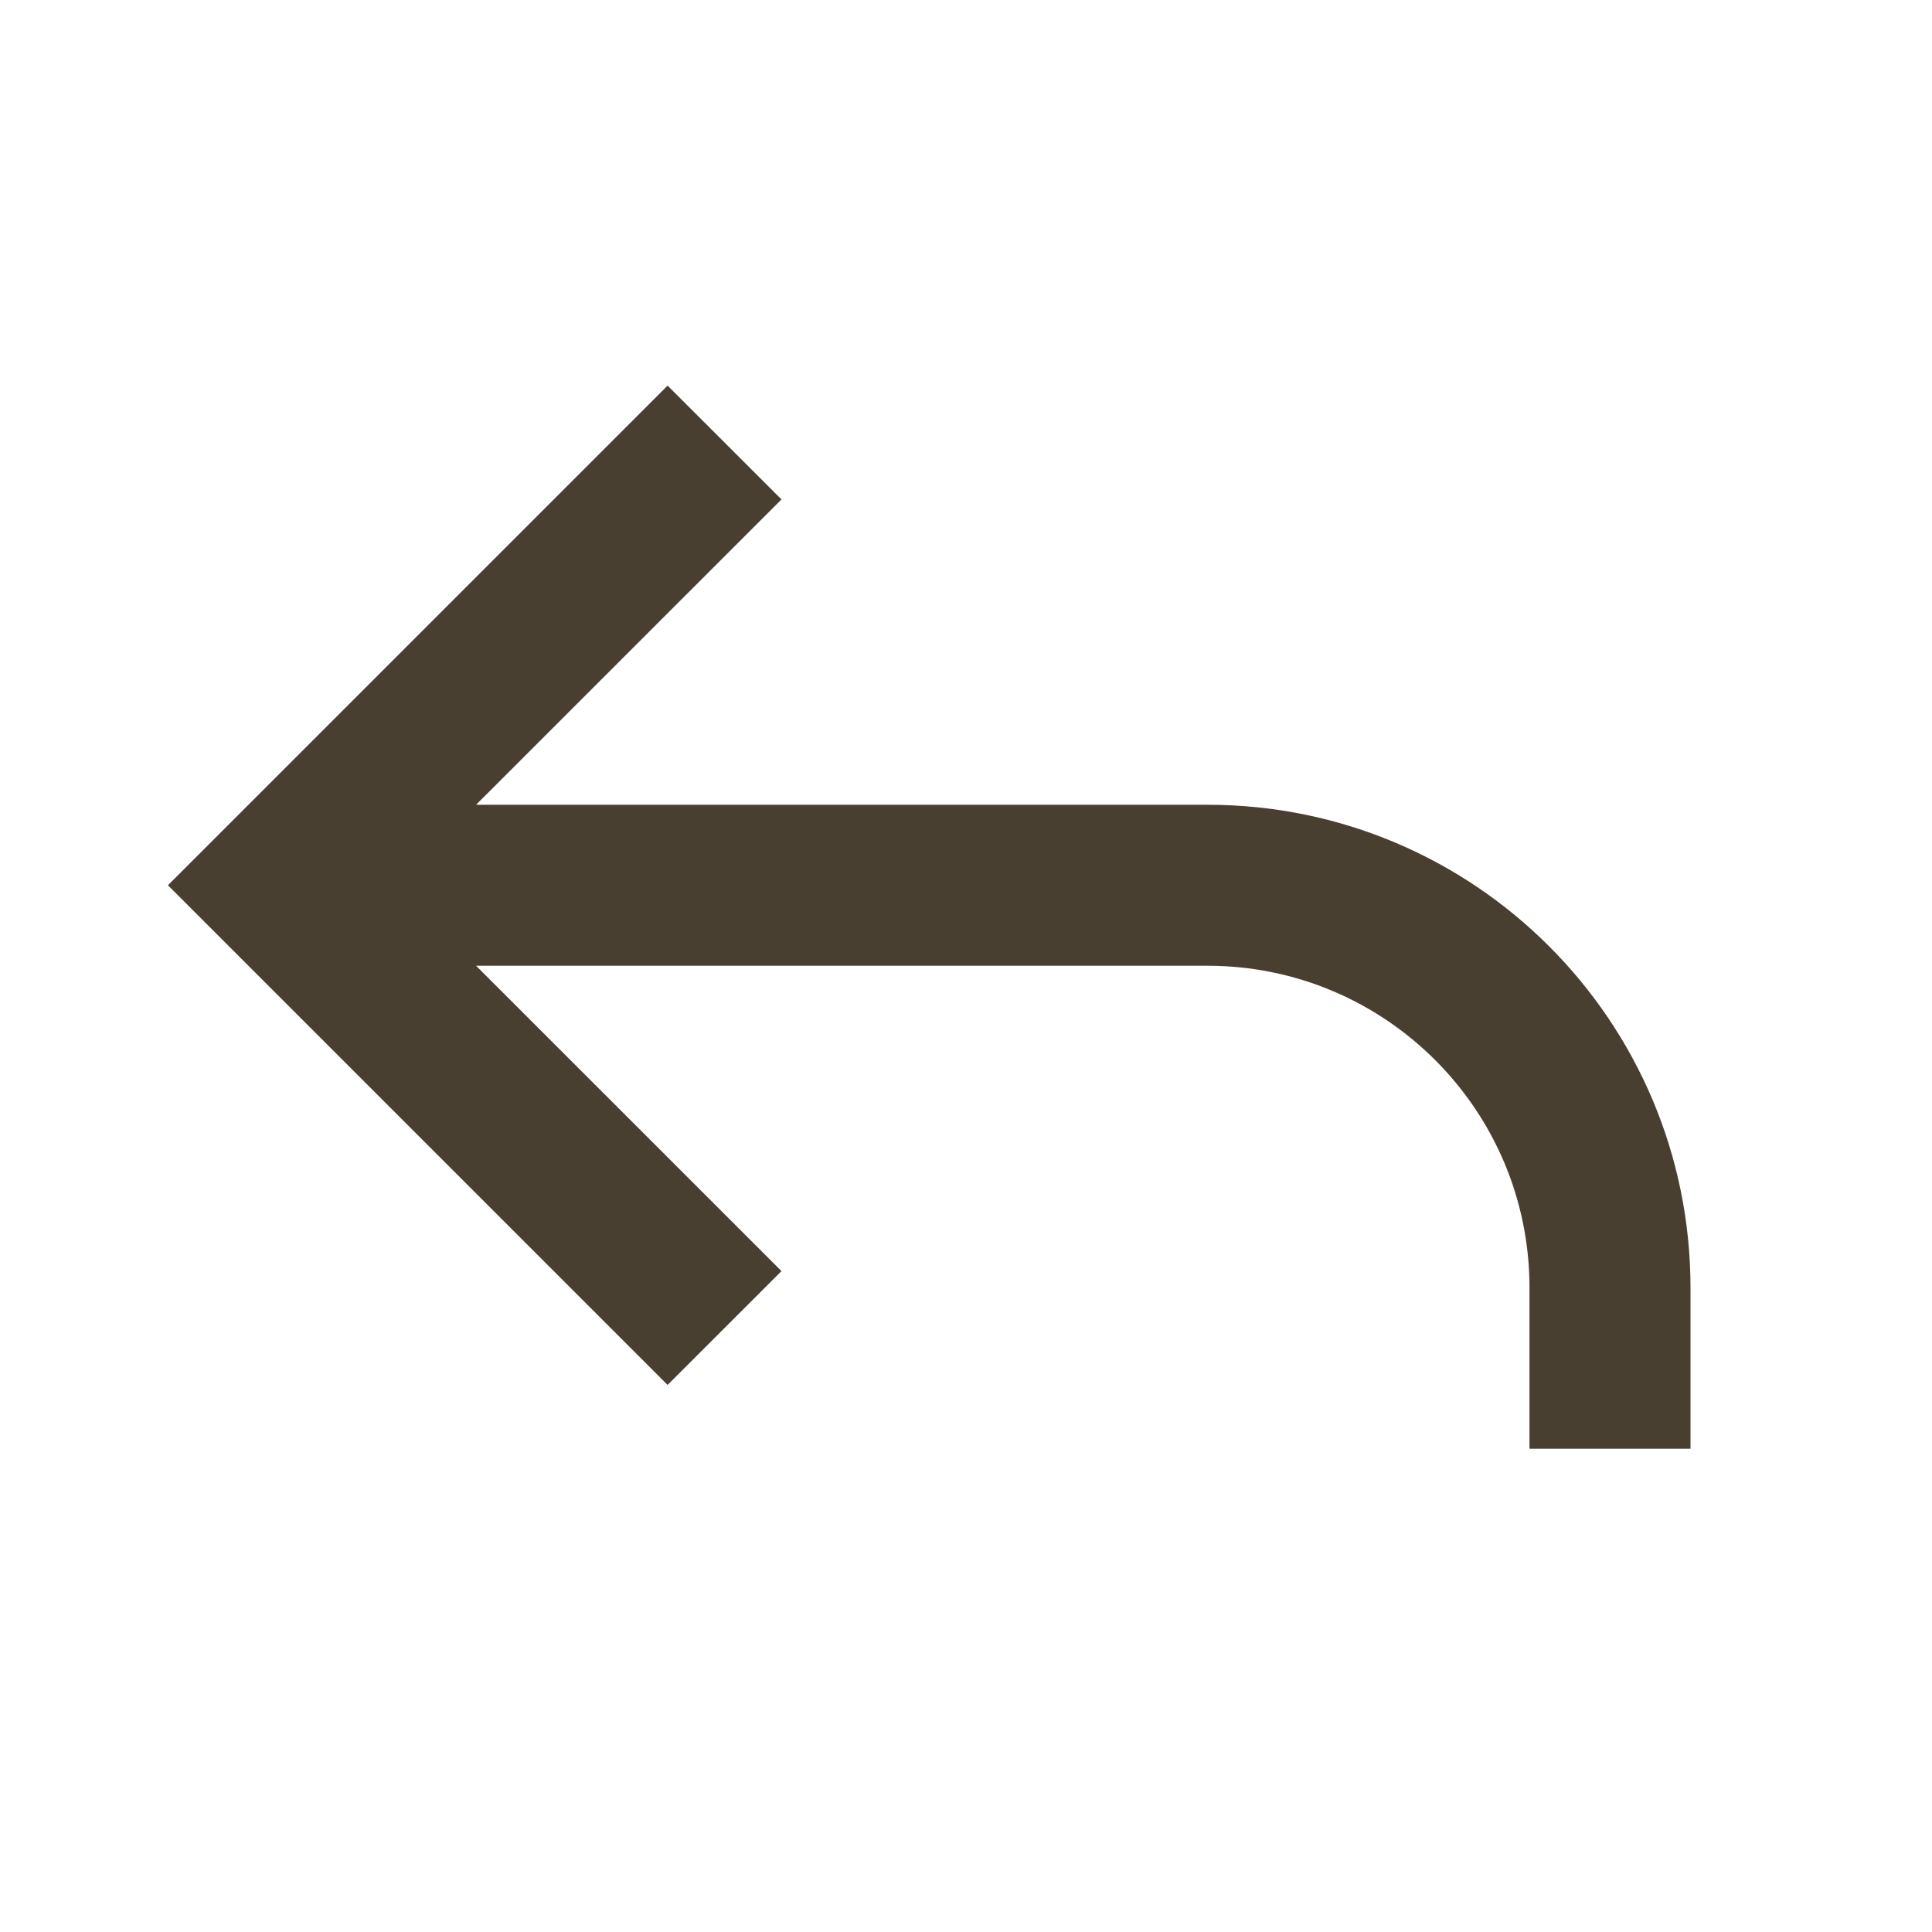
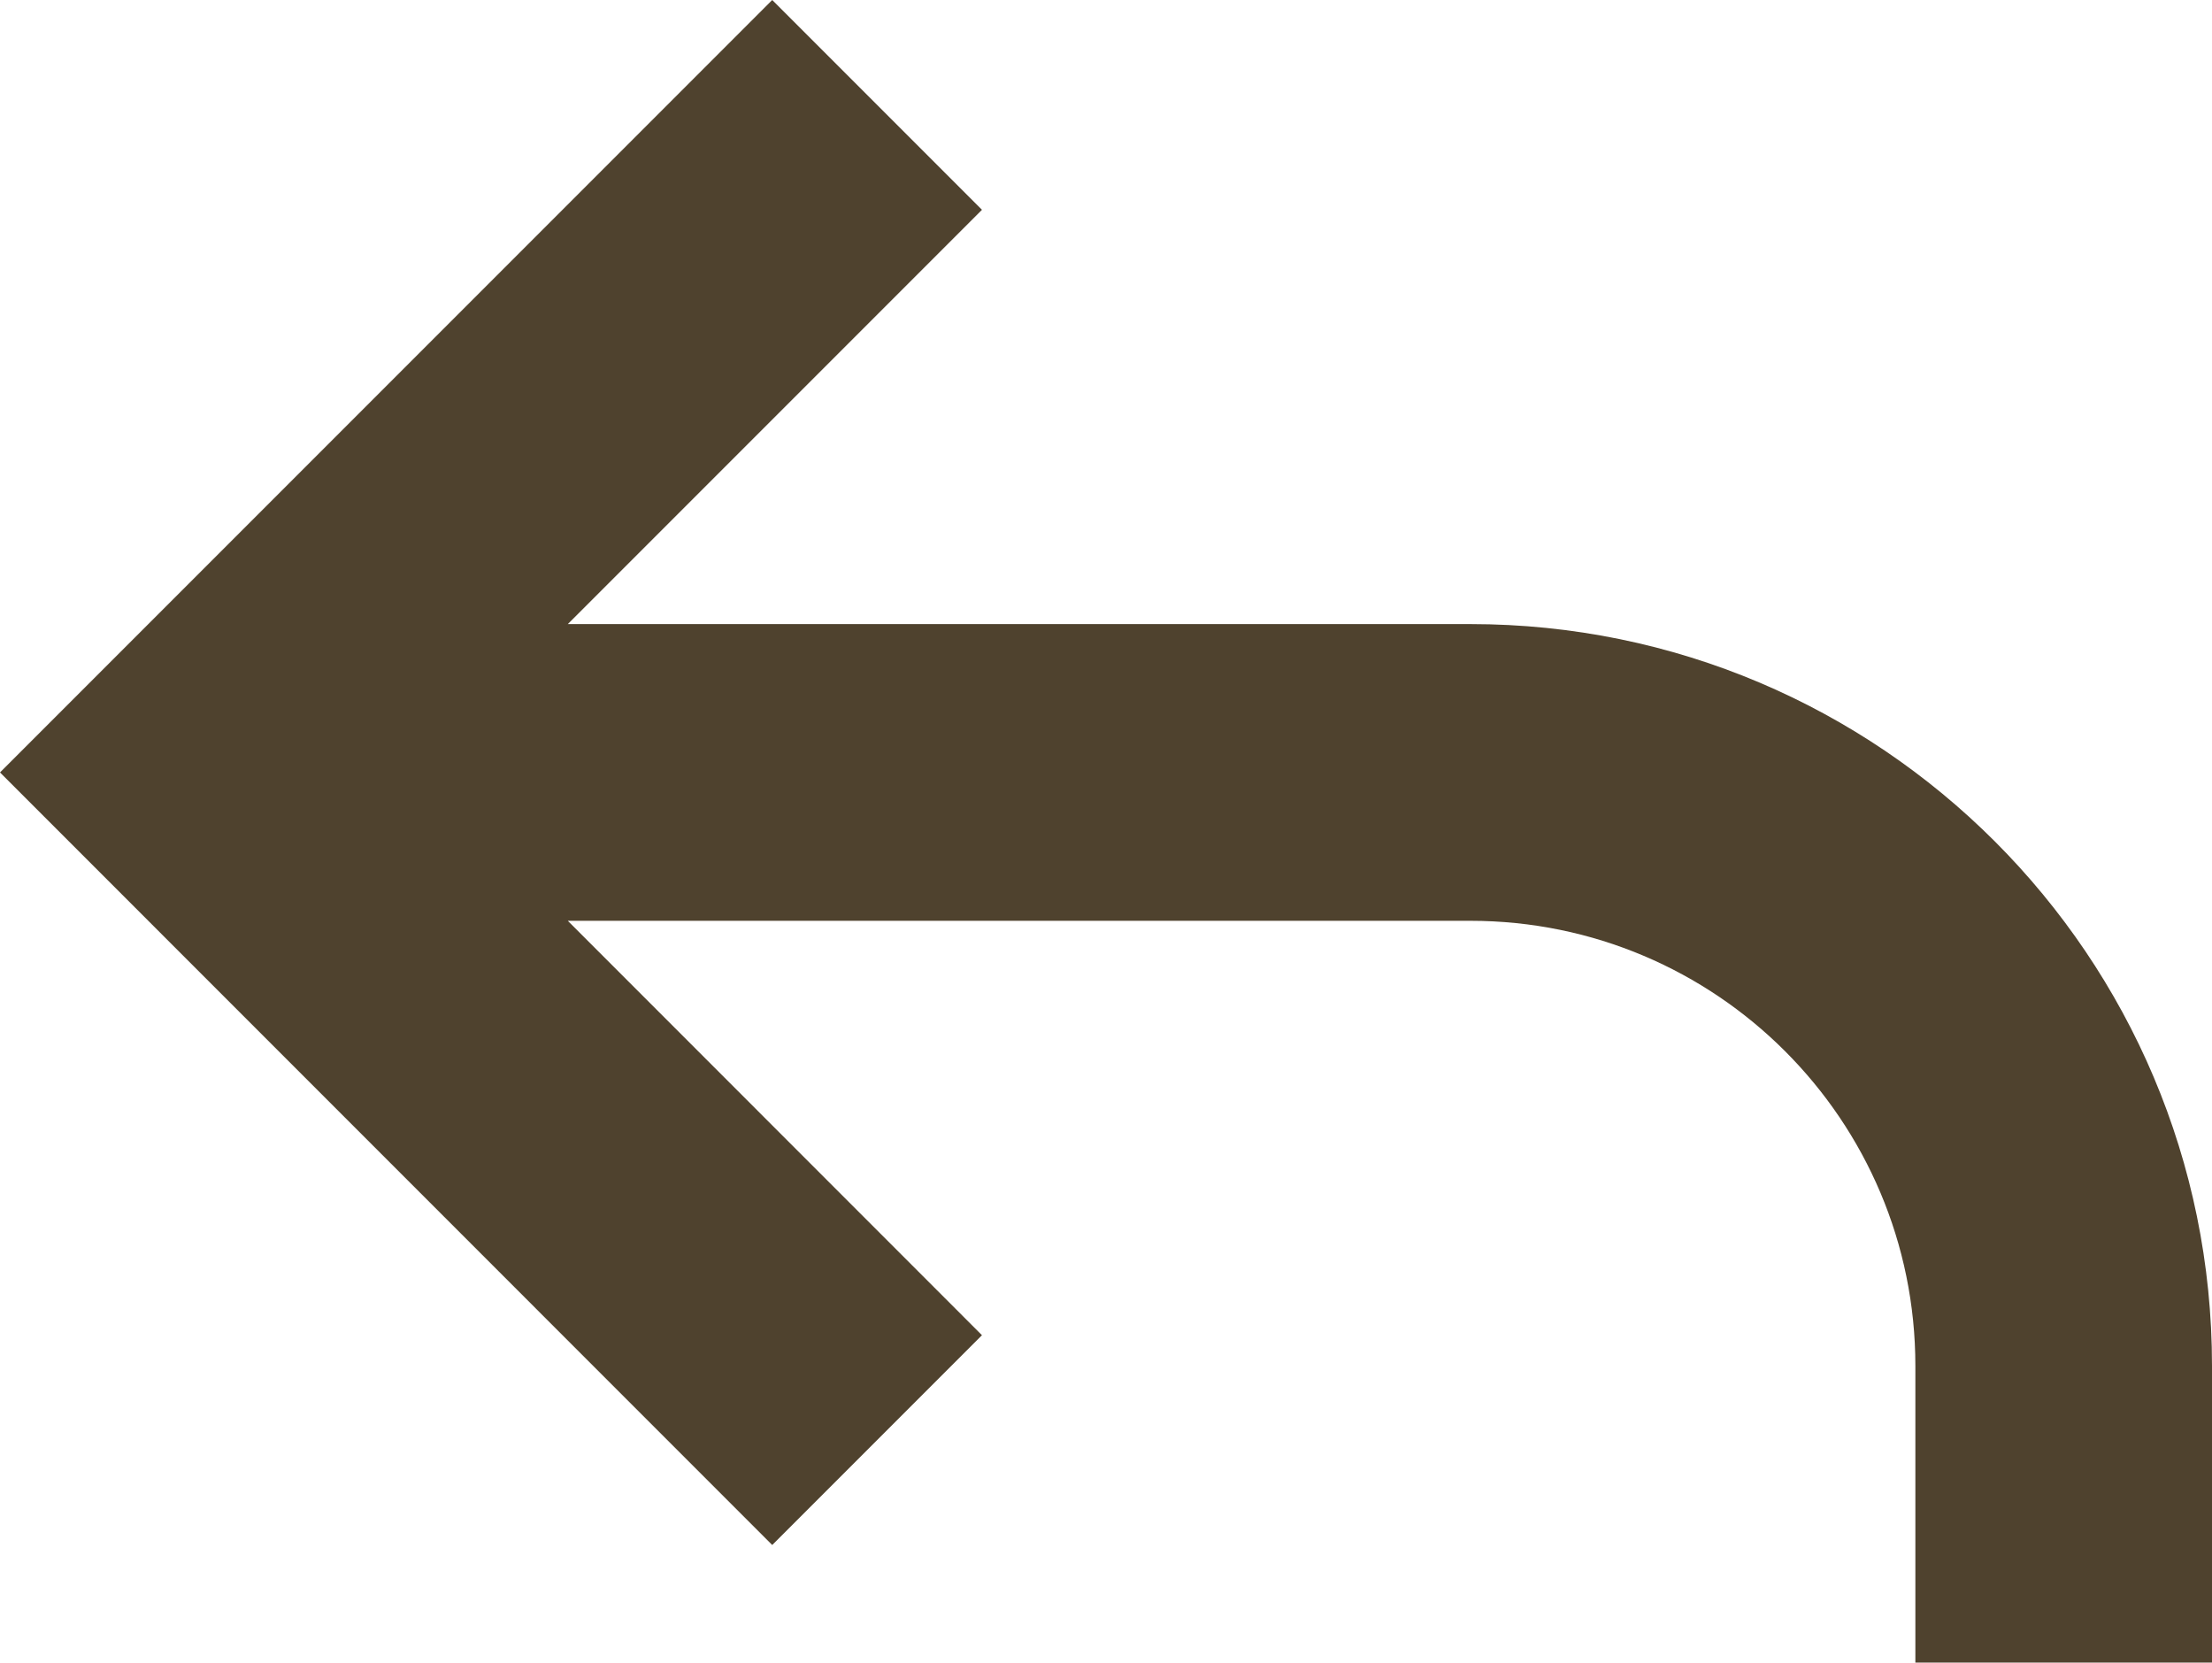
- <svg xmlns="http://www.w3.org/2000/svg" width="24" height="24" viewBox="0 0 24 24" fill="none">
-   <path d="M9.708 6.204L5.914 9.997H15C18.314 9.997 21 12.683 21 15.997V17.997H19V15.997C19 13.788 17.209 11.997 15 11.997H5.914L9.708 15.79L8.293 17.204L2.086 10.997L8.293 4.79L9.708 6.204Z" fill="#493F31" />
+ <svg xmlns="http://www.w3.org/2000/svg" preserveAspectRatio="none" overflow="visible" style="display: block;" width="17.897" height="13.448" viewBox="0 0 17.897 13.448" fill="none">
+   <g id="arrow-left-curved">
+     <path id="icon" d="M7.945 1.697L4.594 5.048H11.897C15.211 5.048 17.897 7.735 17.897 11.048V13.448H15.497V11.048C15.497 9.06 13.885 7.448 11.897 7.448H4.594L7.945 10.8L6.248 12.497L0 6.248L6.248 0L7.945 1.697Z" fill="#4F422E" />
+   </g>
</svg>
